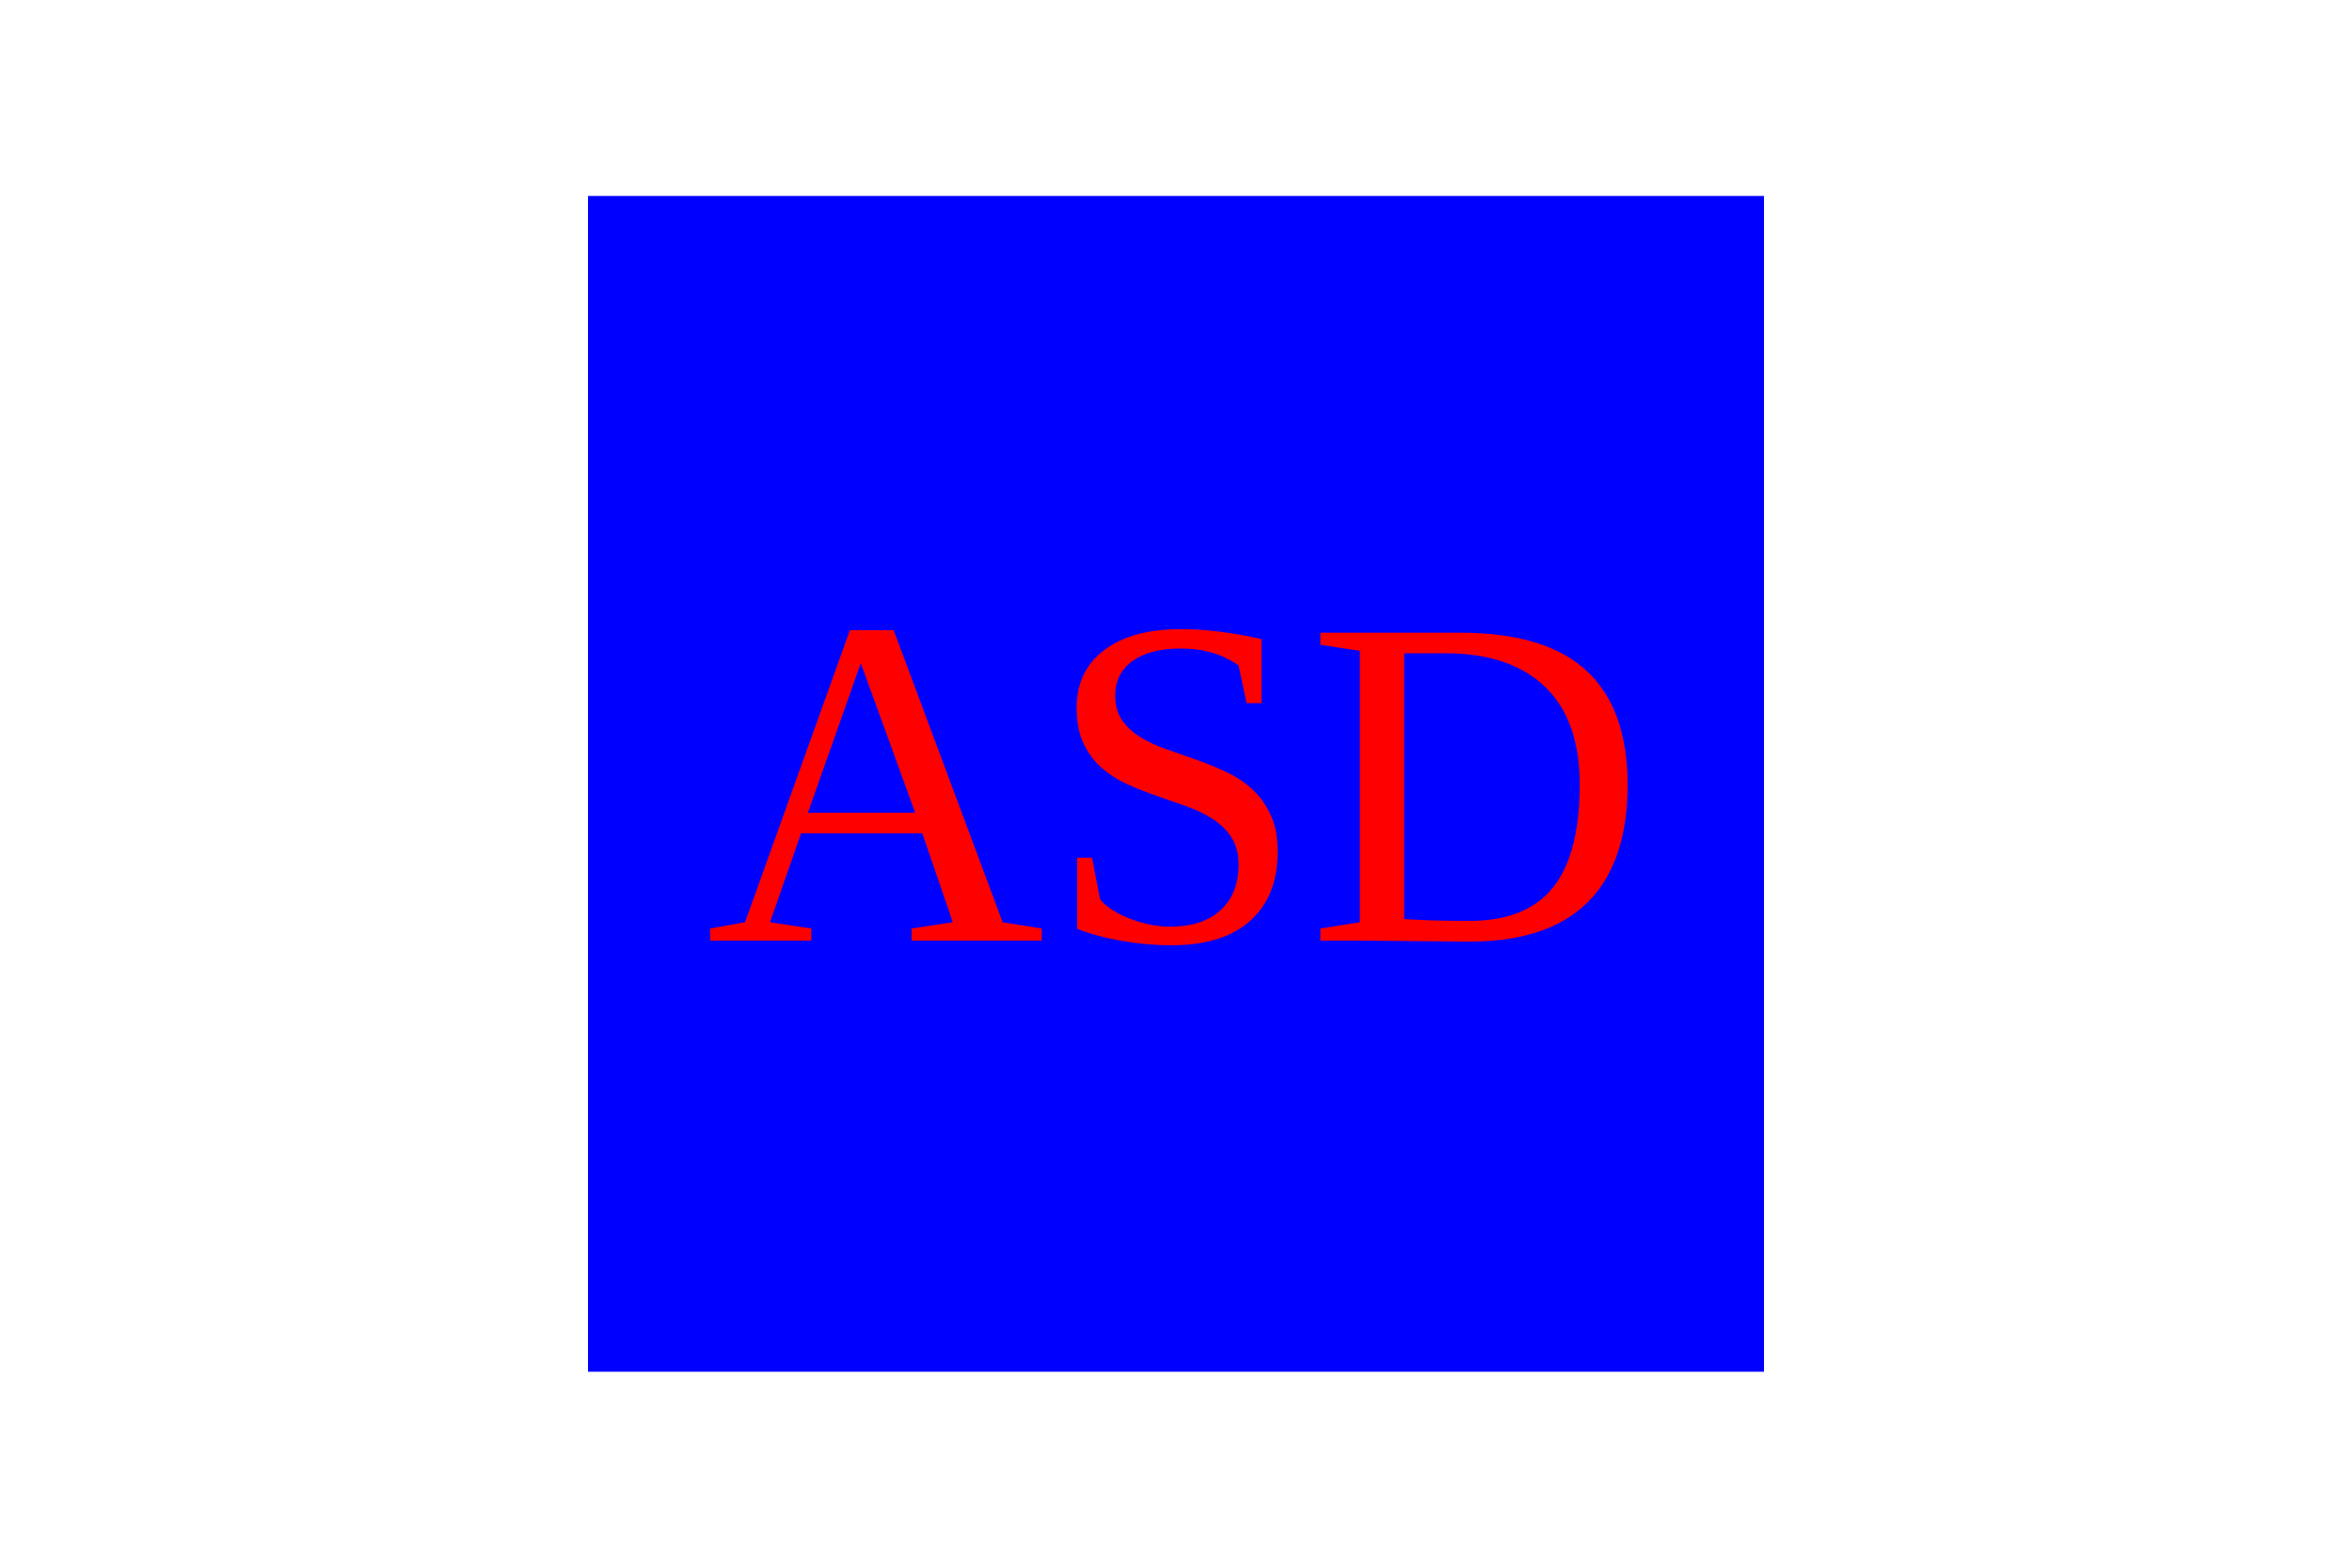
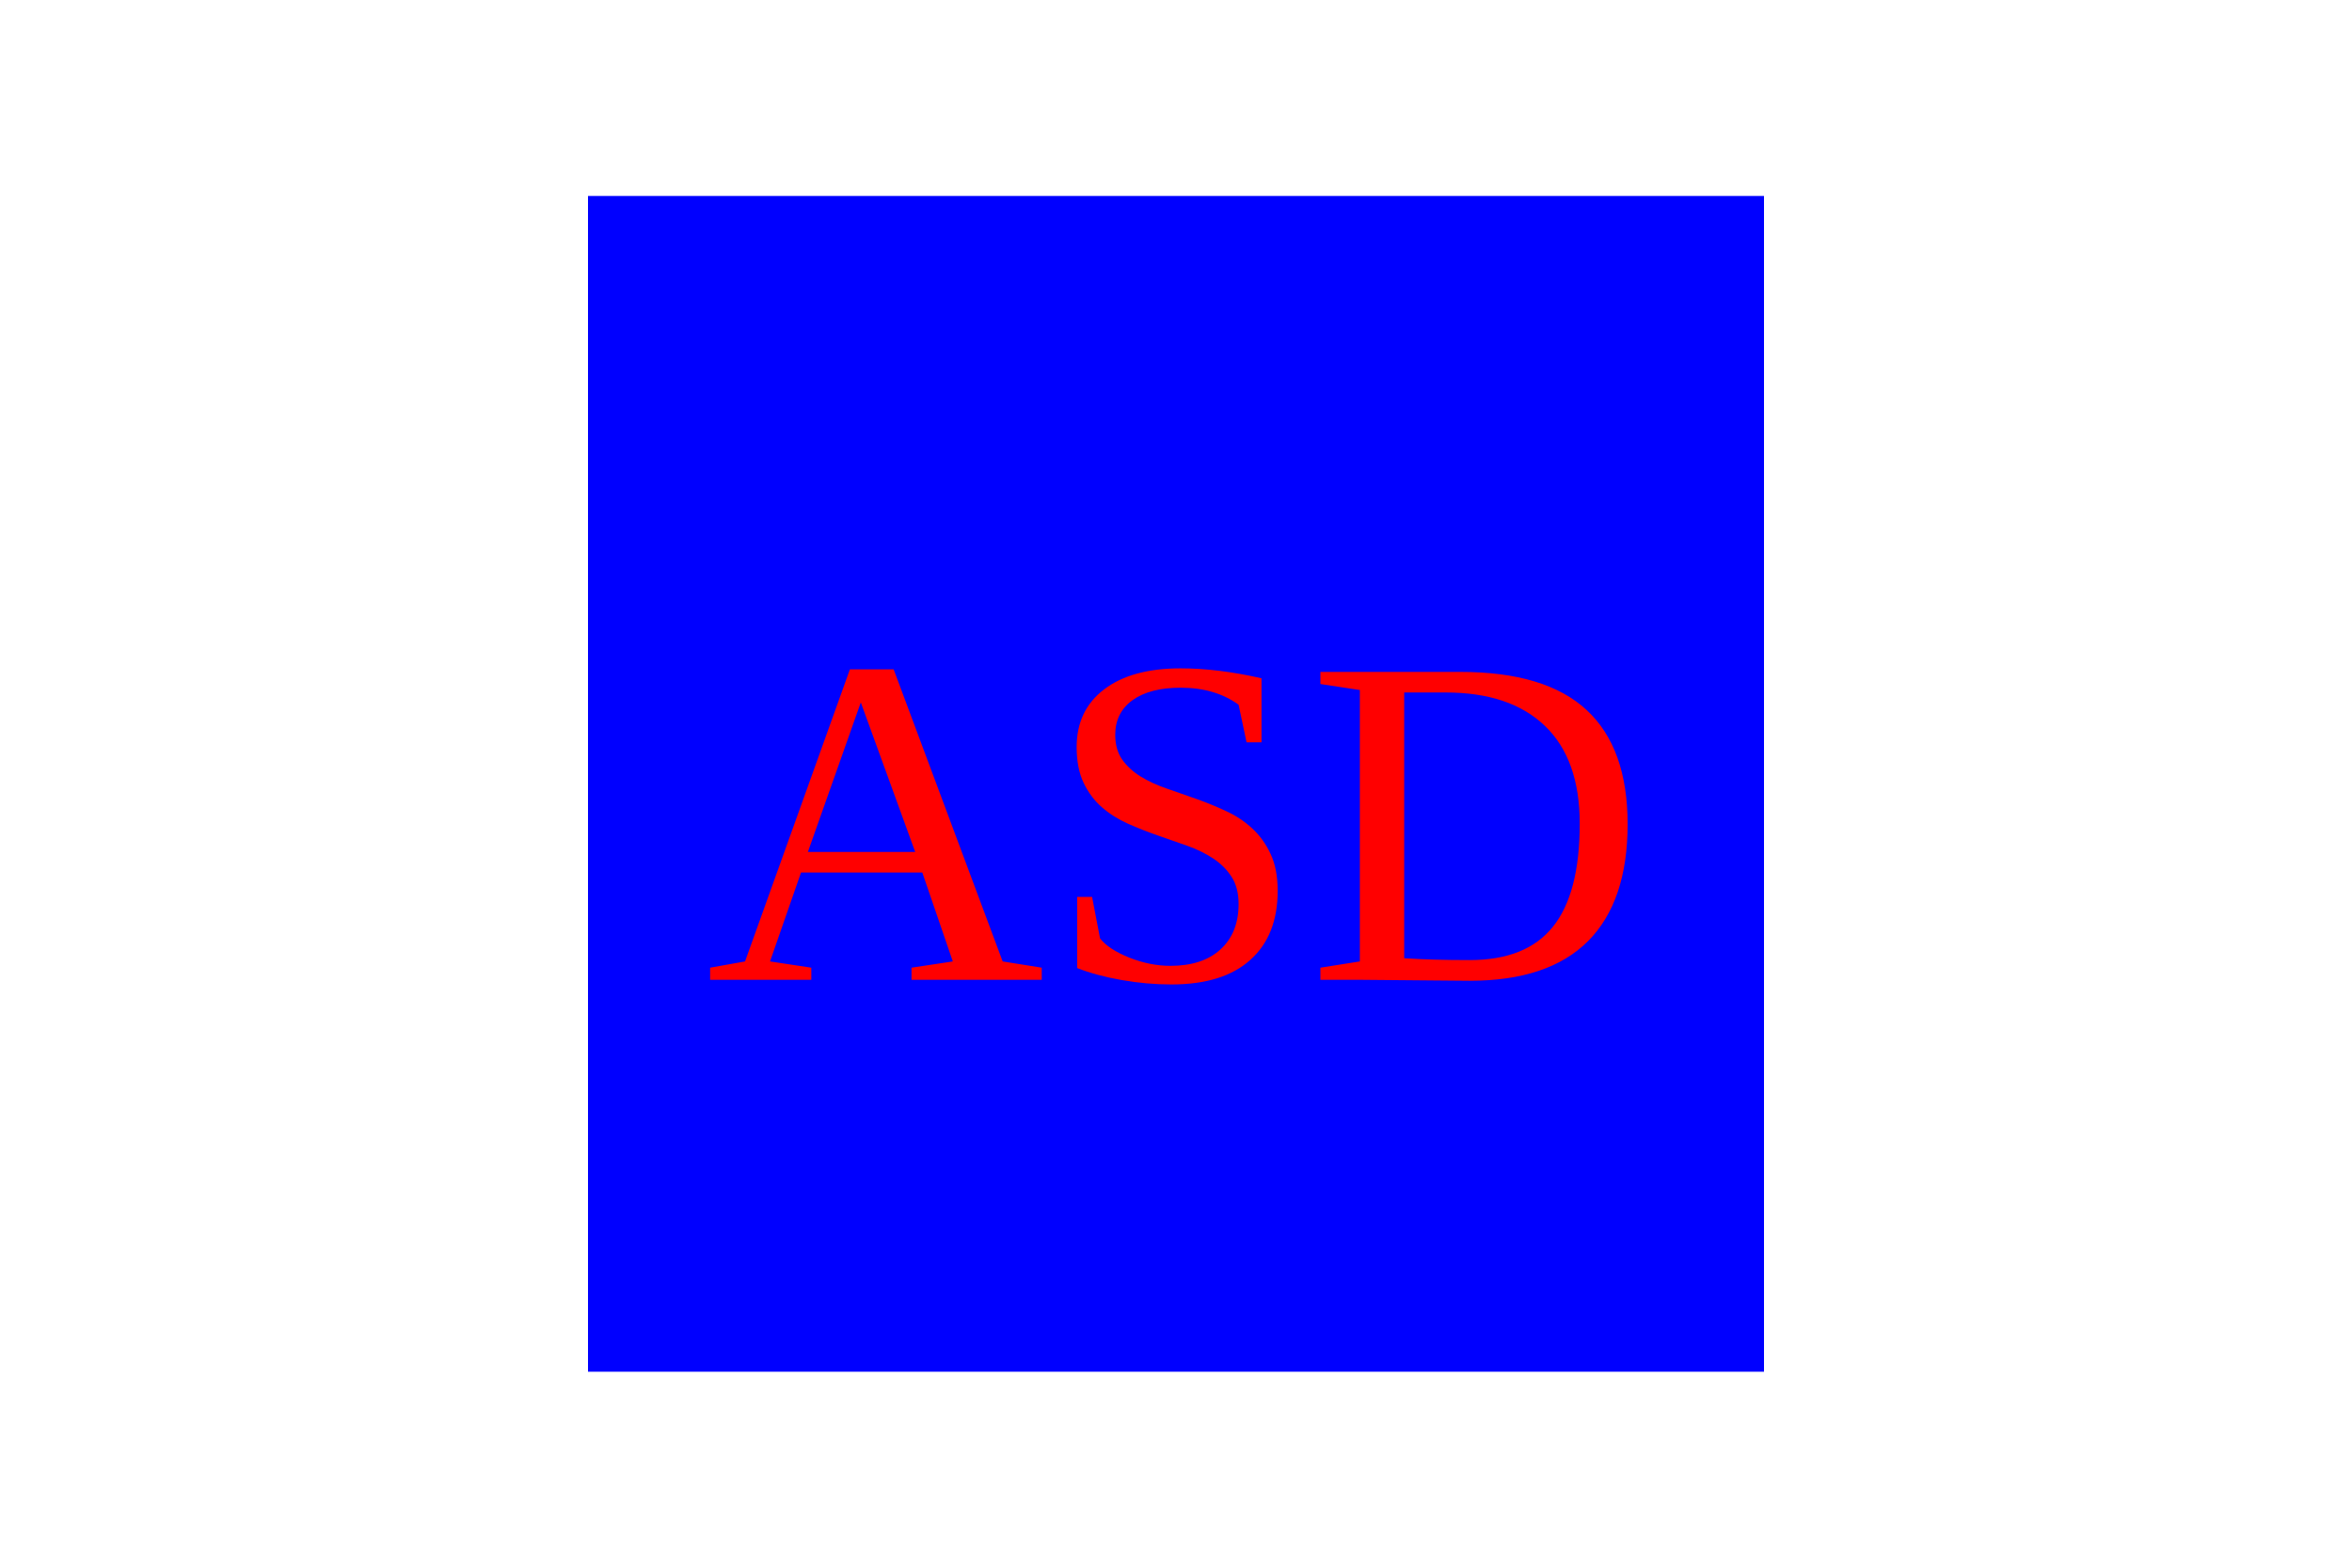
<svg xmlns="http://www.w3.org/2000/svg" width="300" height="200">
-   <rect x="75" y="25" width="150" height="150" stroke-width="0" fill="blue" />
-   <text x="150" y="120" font-size="60" text-anchor="middle" fill="red">ASD</text>
+   <rect x="75" y="25" width="150" height="150" fill="blue" />
+   <text x="150" y="125" font-size="60" text-anchor="middle" fill="red">ASD</text>
</svg>
